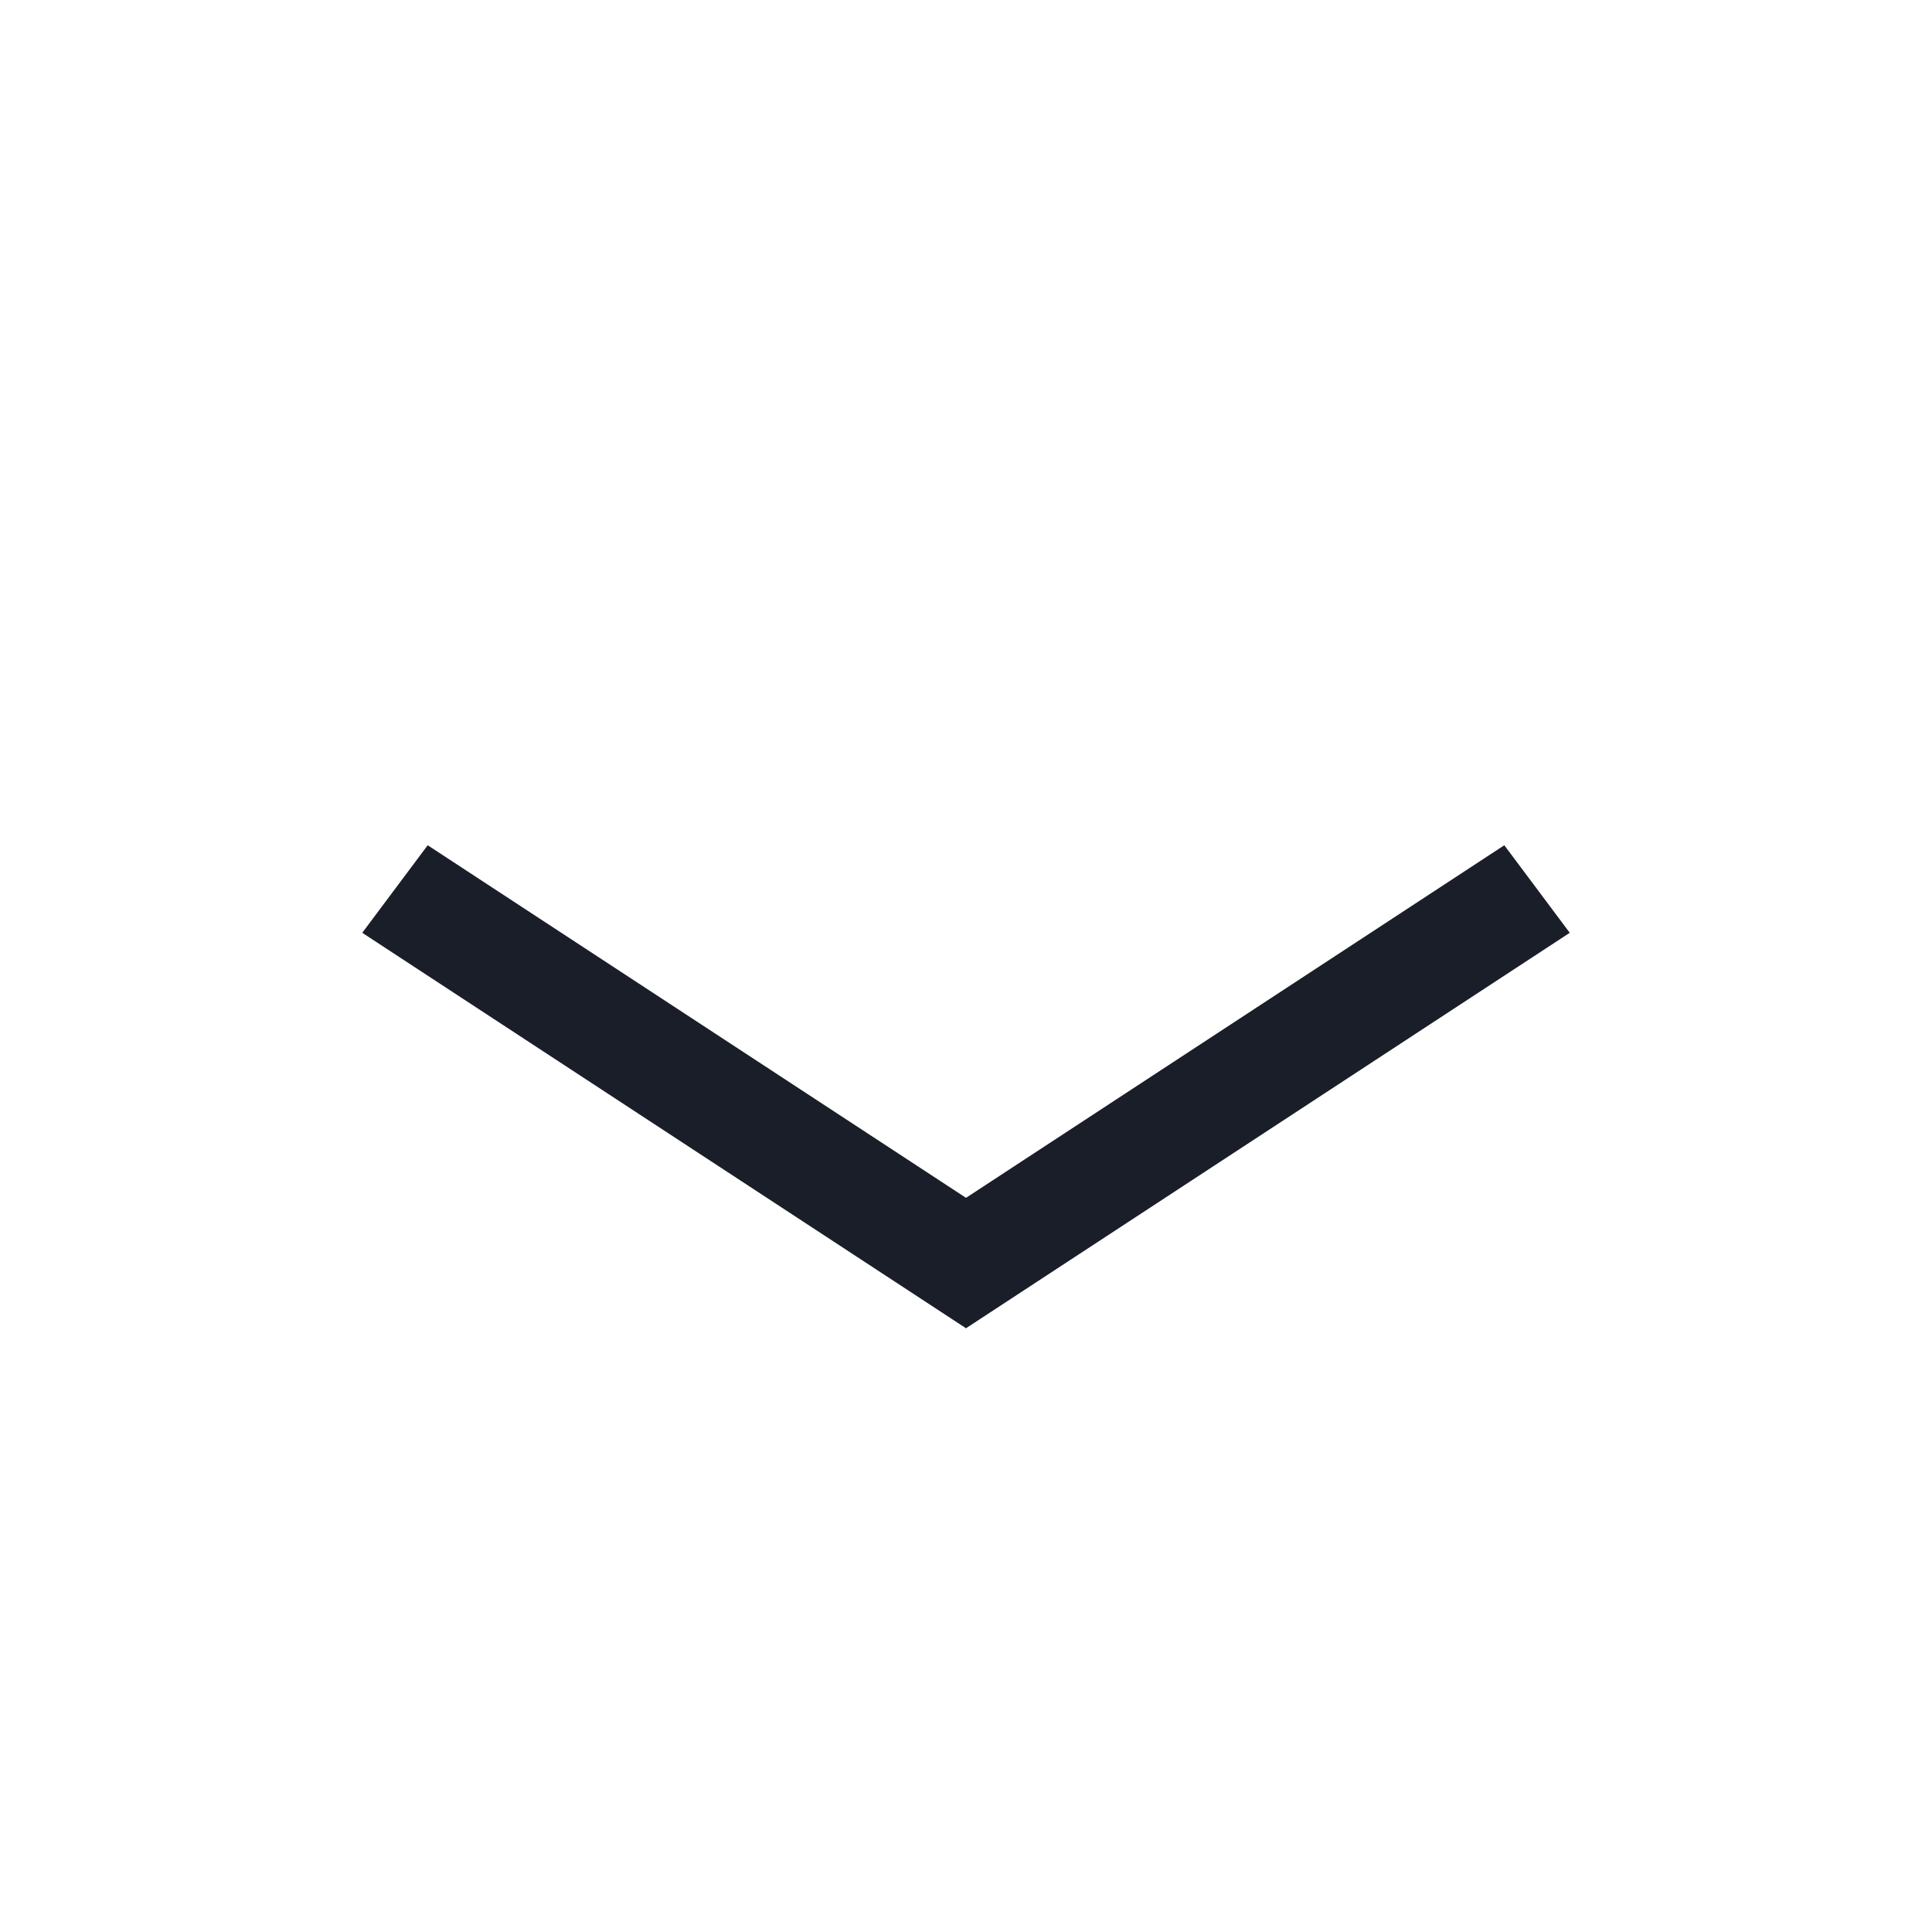
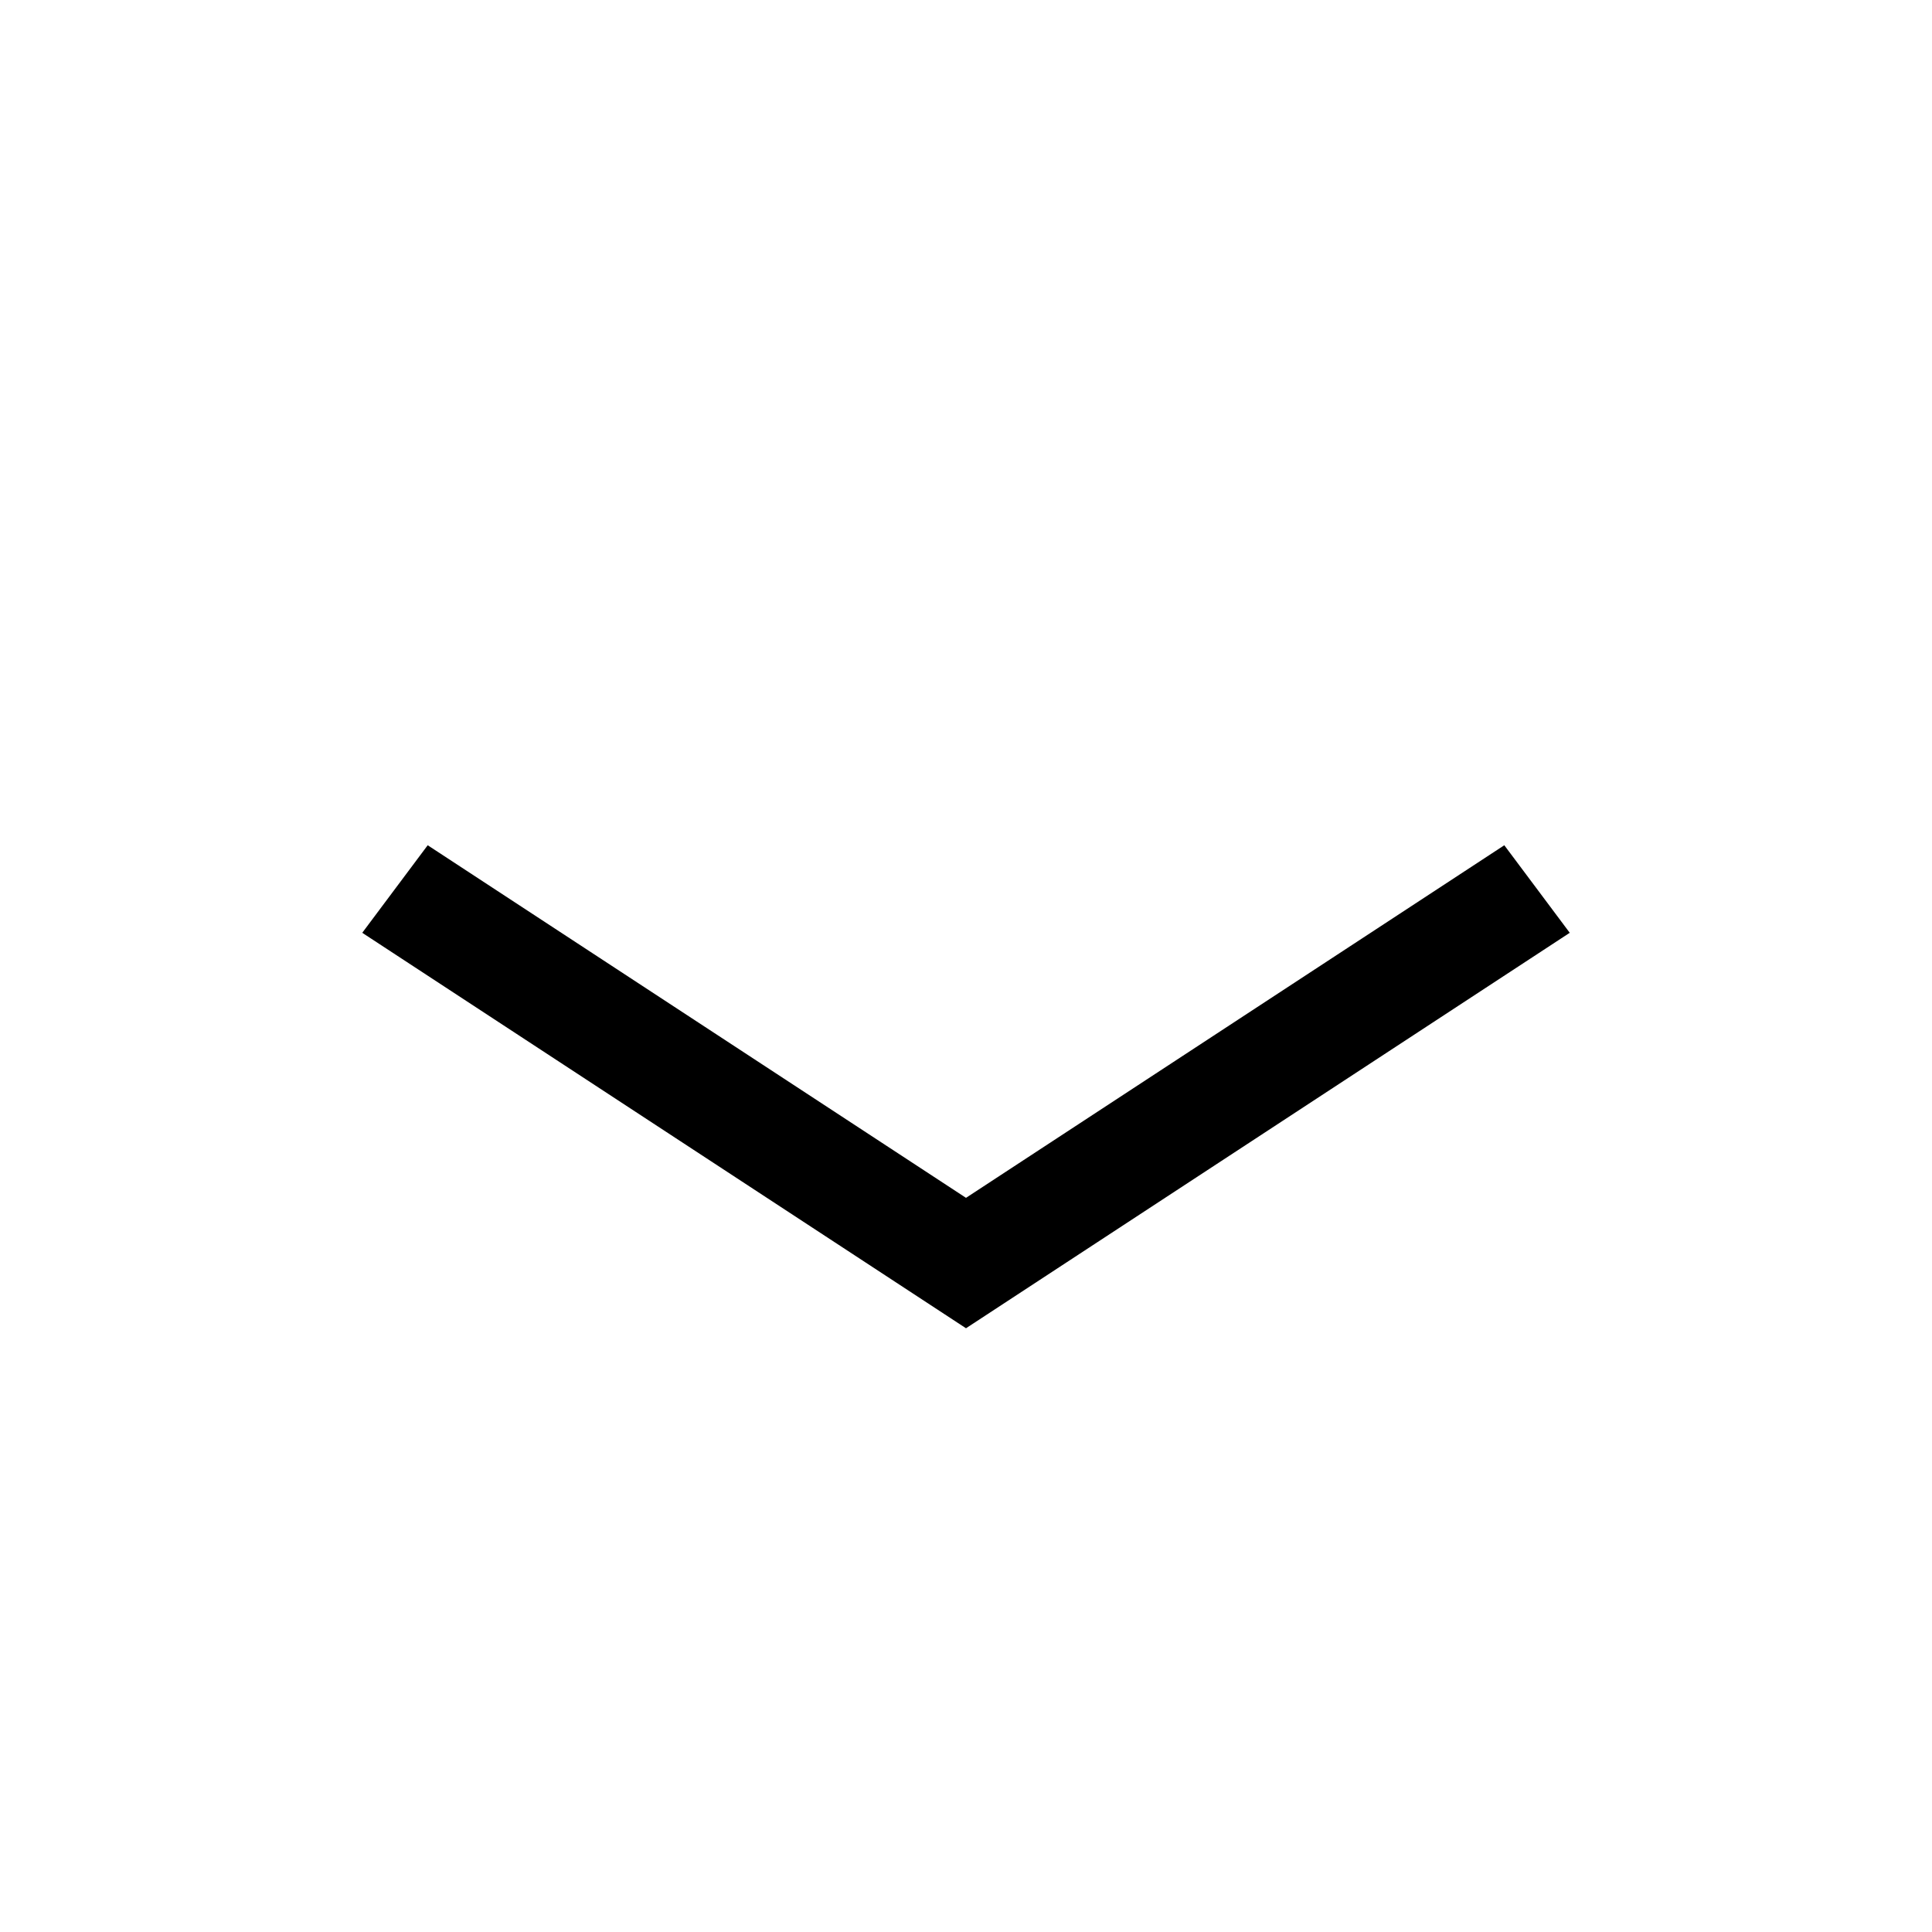
- <svg xmlns="http://www.w3.org/2000/svg" width="16" height="16" viewBox="0 0 16 16" fill="none">
-   <path fill-rule="evenodd" clip-rule="evenodd" d="M3 7.725L3.542 7L8 9.92L12.458 7L13 7.725L8 11L3 7.725Z" fill="#1A1E29" />
+ <svg xmlns="http://www.w3.org/2000/svg" width="16" height="16" viewBox="0 0 16 16">
+   <path fill-rule="evenodd" clip-rule="evenodd" d="M3 7.725L3.542 7L8 9.92L12.458 7L13 7.725L8 11L3 7.725Z" />
</svg>
